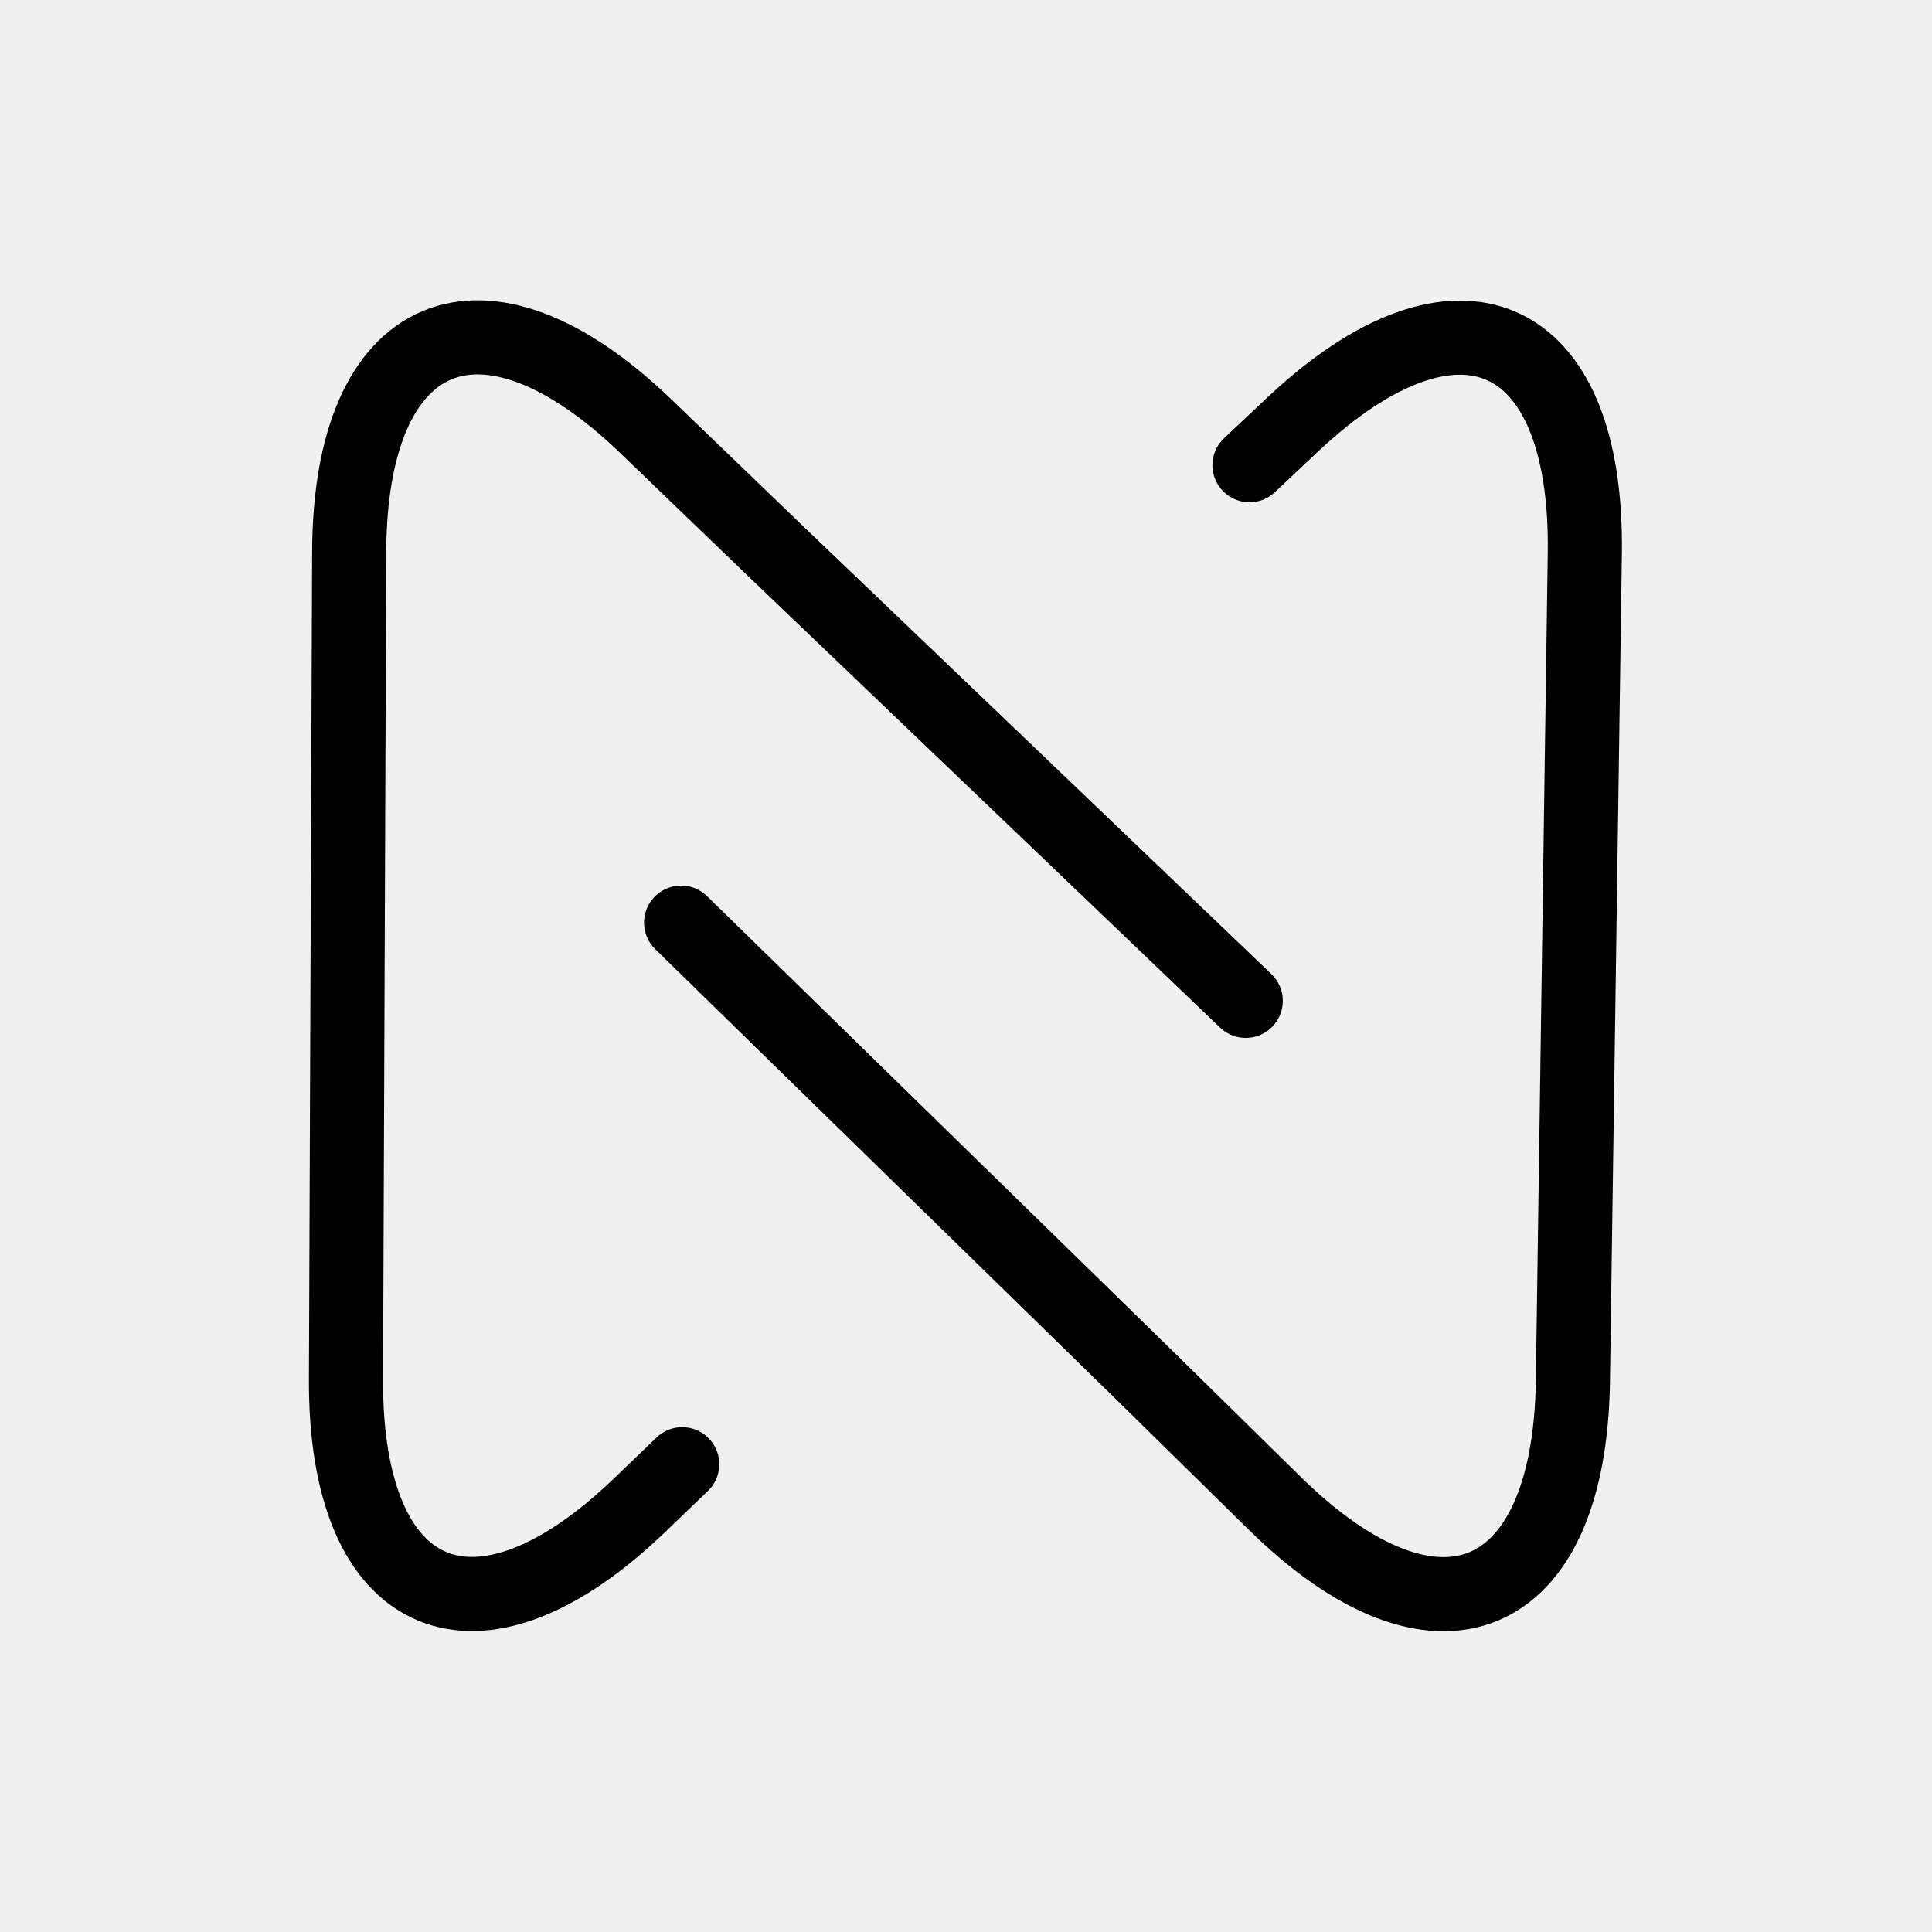
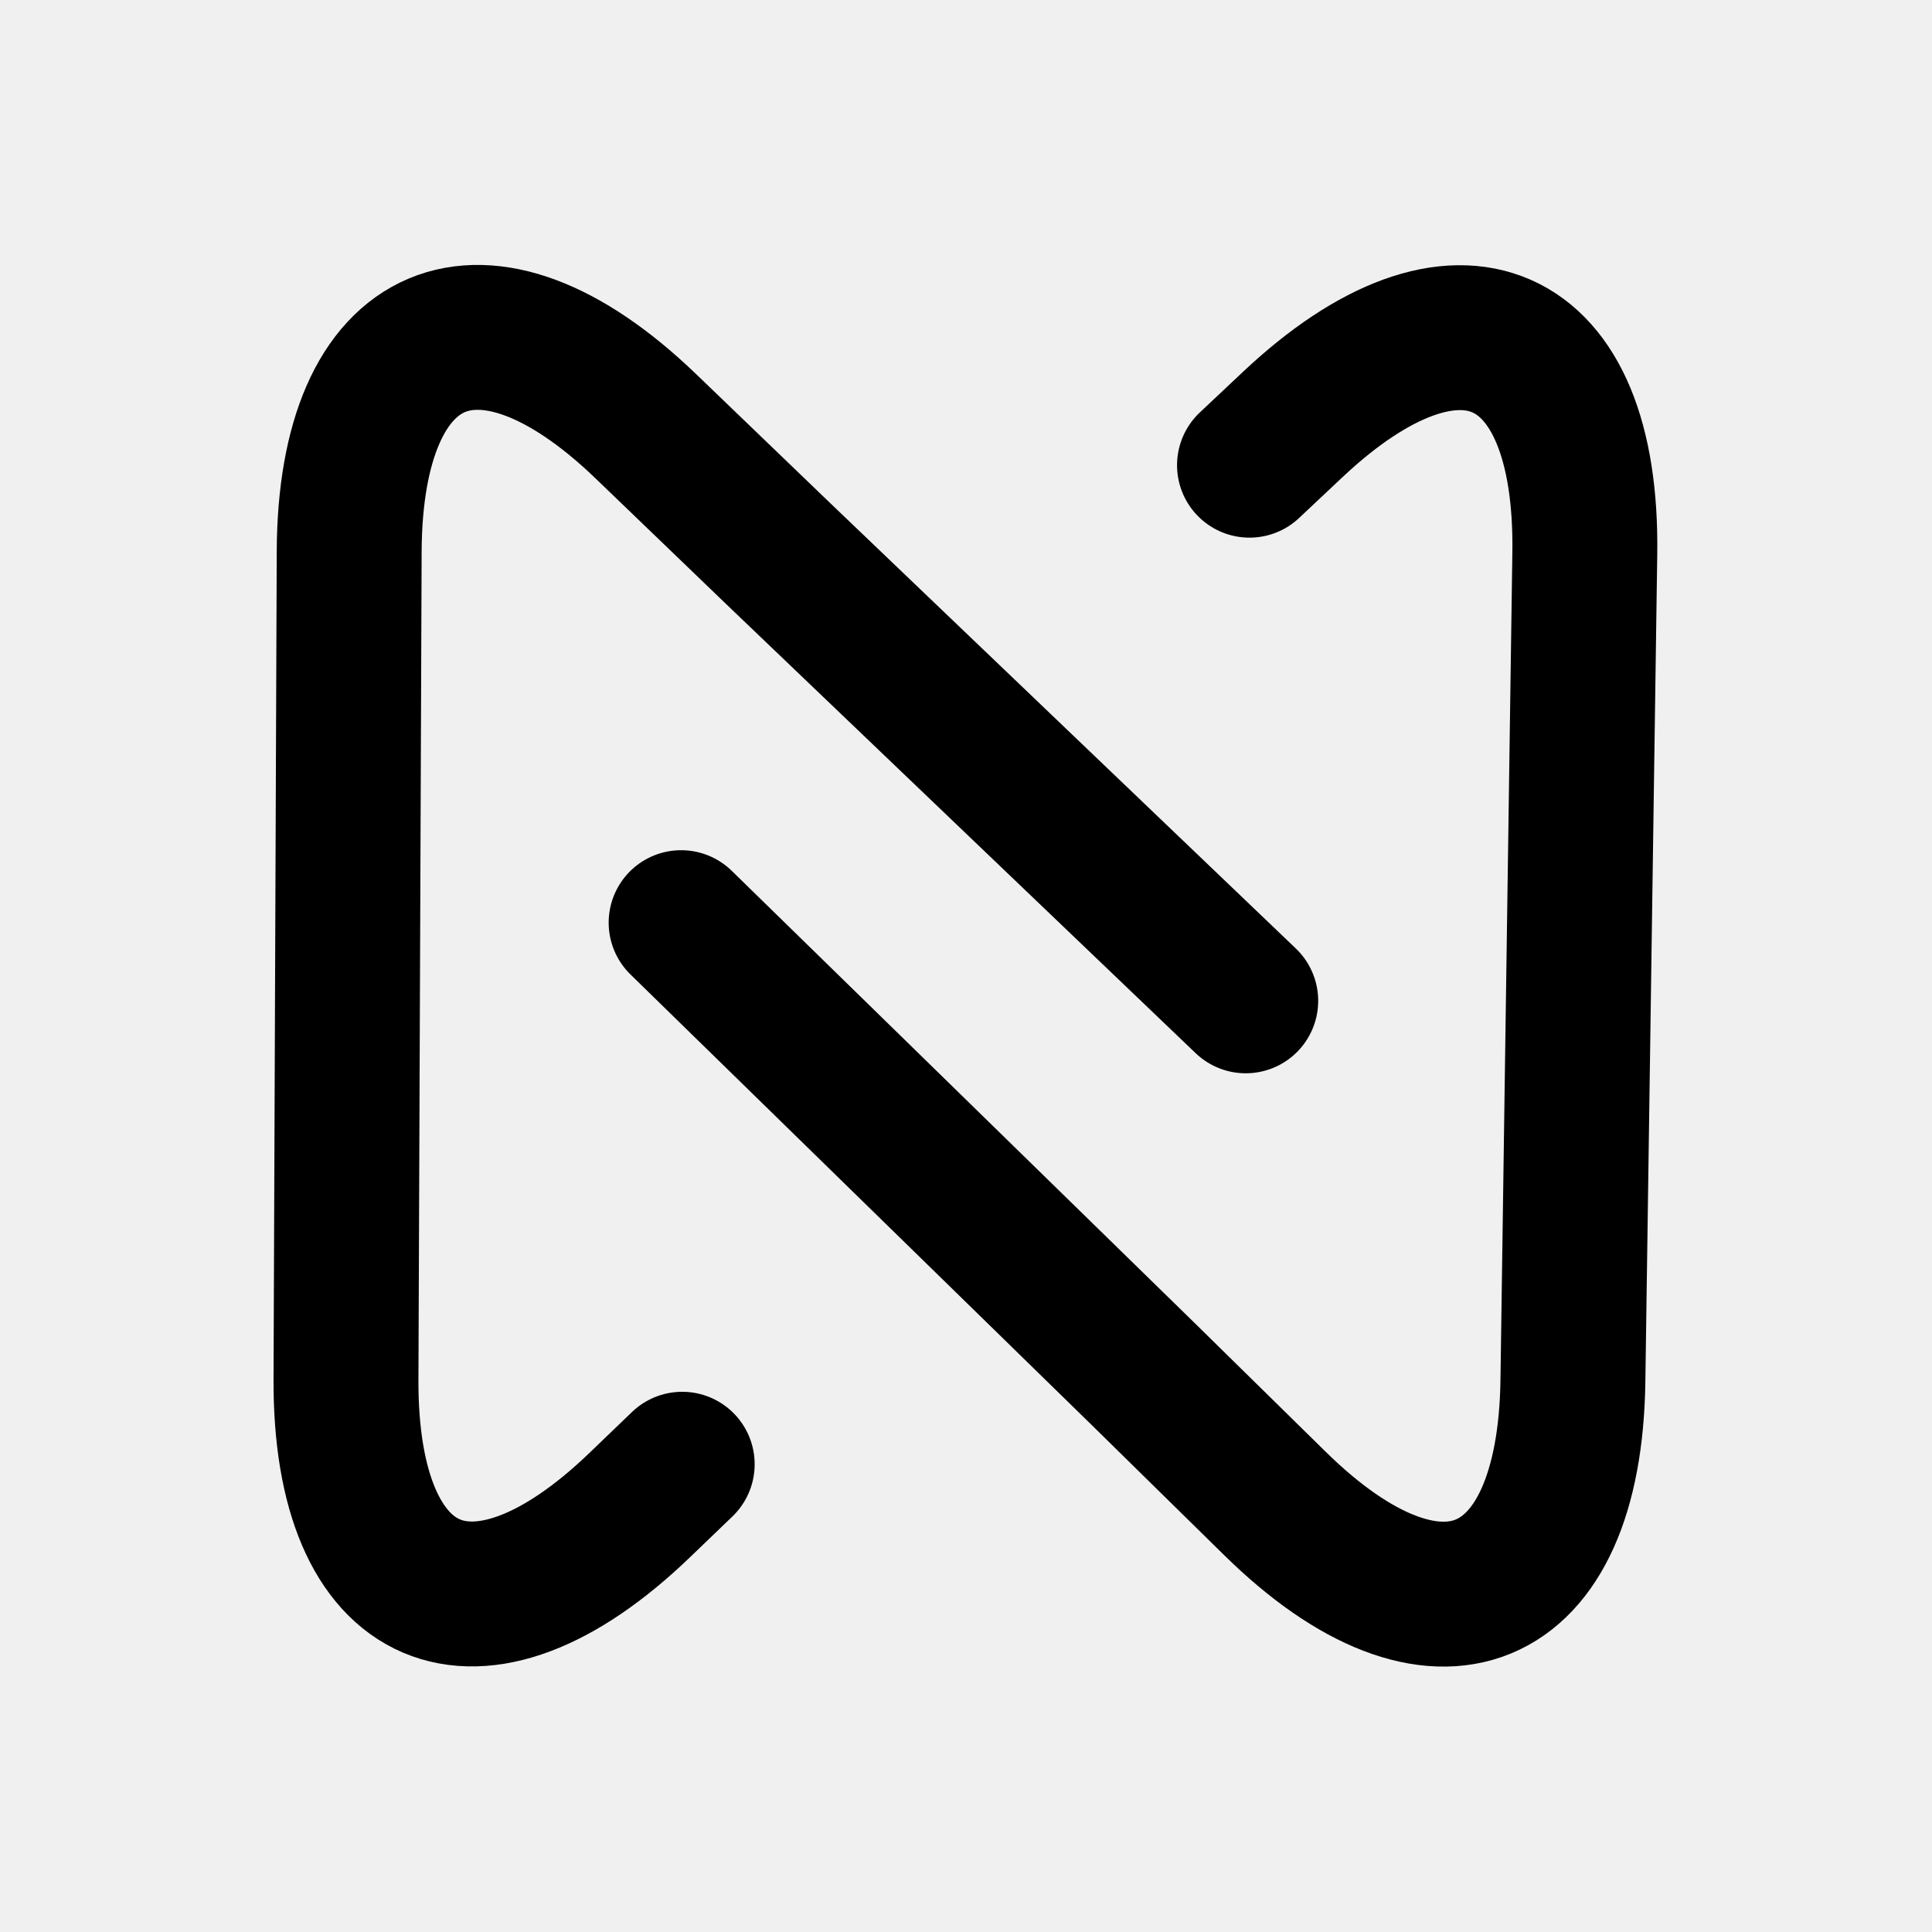
<svg xmlns="http://www.w3.org/2000/svg" height="100%" stroke-miterlimit="10" style="fill-rule:nonzero;clip-rule:evenodd;stroke-linecap:round;stroke-linejoin:round;" version="1.1" viewBox="0 0 4000 4000" width="100%" xml:space="preserve">
  <defs />
  <g id="Right">
-     <path d="M2586.93 963.137L2676.23 879.105C3017.06 558.392 3287.9 677.747 3281.17 1145.69L3268.85 2002.65L3256.53 2859.61C3249.8 3327.56 2973.72 3441.02 2639.88 3113.04L2363.95 2841.95L1410.18 1910.25" fill="#ffffff" fill-opacity="0" fill-rule="nonzero" opacity="1" stroke="#000000" stroke-linecap="round" stroke-linejoin="round" stroke-width="153.463" />
+     <path d="M2586.93 963.137L2676.23 879.105C3017.06 558.392 3287.9 677.747 3281.17 1145.69L3268.85 2002.65L3256.53 2859.61C3249.8 3327.56 2973.72 3441.02 2639.88 3113.04L2363.95 2841.95L1410.18 1910.25" fill="#ffffff" fill-opacity="0" fill-rule="nonzero" opacity="1" stroke="#000000" stroke-linecap="round" stroke-linejoin="round" stroke-width="300" />
  </g>
  <g id="Left">
-     <path d="M1412.44 3031.55L1324.03 3116.52C986.592 3440.79 714.513 3324.29 716.324 2856.3L719.641 1999.25L722.957 1142.21C724.768 674.22 999.642 557.863 1336.9 882.321L1615.67 1150.5L2579.17 2072.12" fill="#ffffff" fill-opacity="0" fill-rule="nonzero" opacity="1" stroke="#000000" stroke-linecap="round" stroke-linejoin="round" stroke-width="153.463" />
+     <path d="M1412.44 3031.55L1324.03 3116.52C986.592 3440.79 714.513 3324.29 716.324 2856.3L719.641 1999.25L722.957 1142.21C724.768 674.22 999.642 557.863 1336.9 882.321L1615.67 1150.5L2579.17 2072.12" fill="#ffffff" fill-opacity="0" fill-rule="nonzero" opacity="1" stroke="#000000" stroke-linecap="round" stroke-linejoin="round" stroke-width="300" />
  </g>
</svg>
